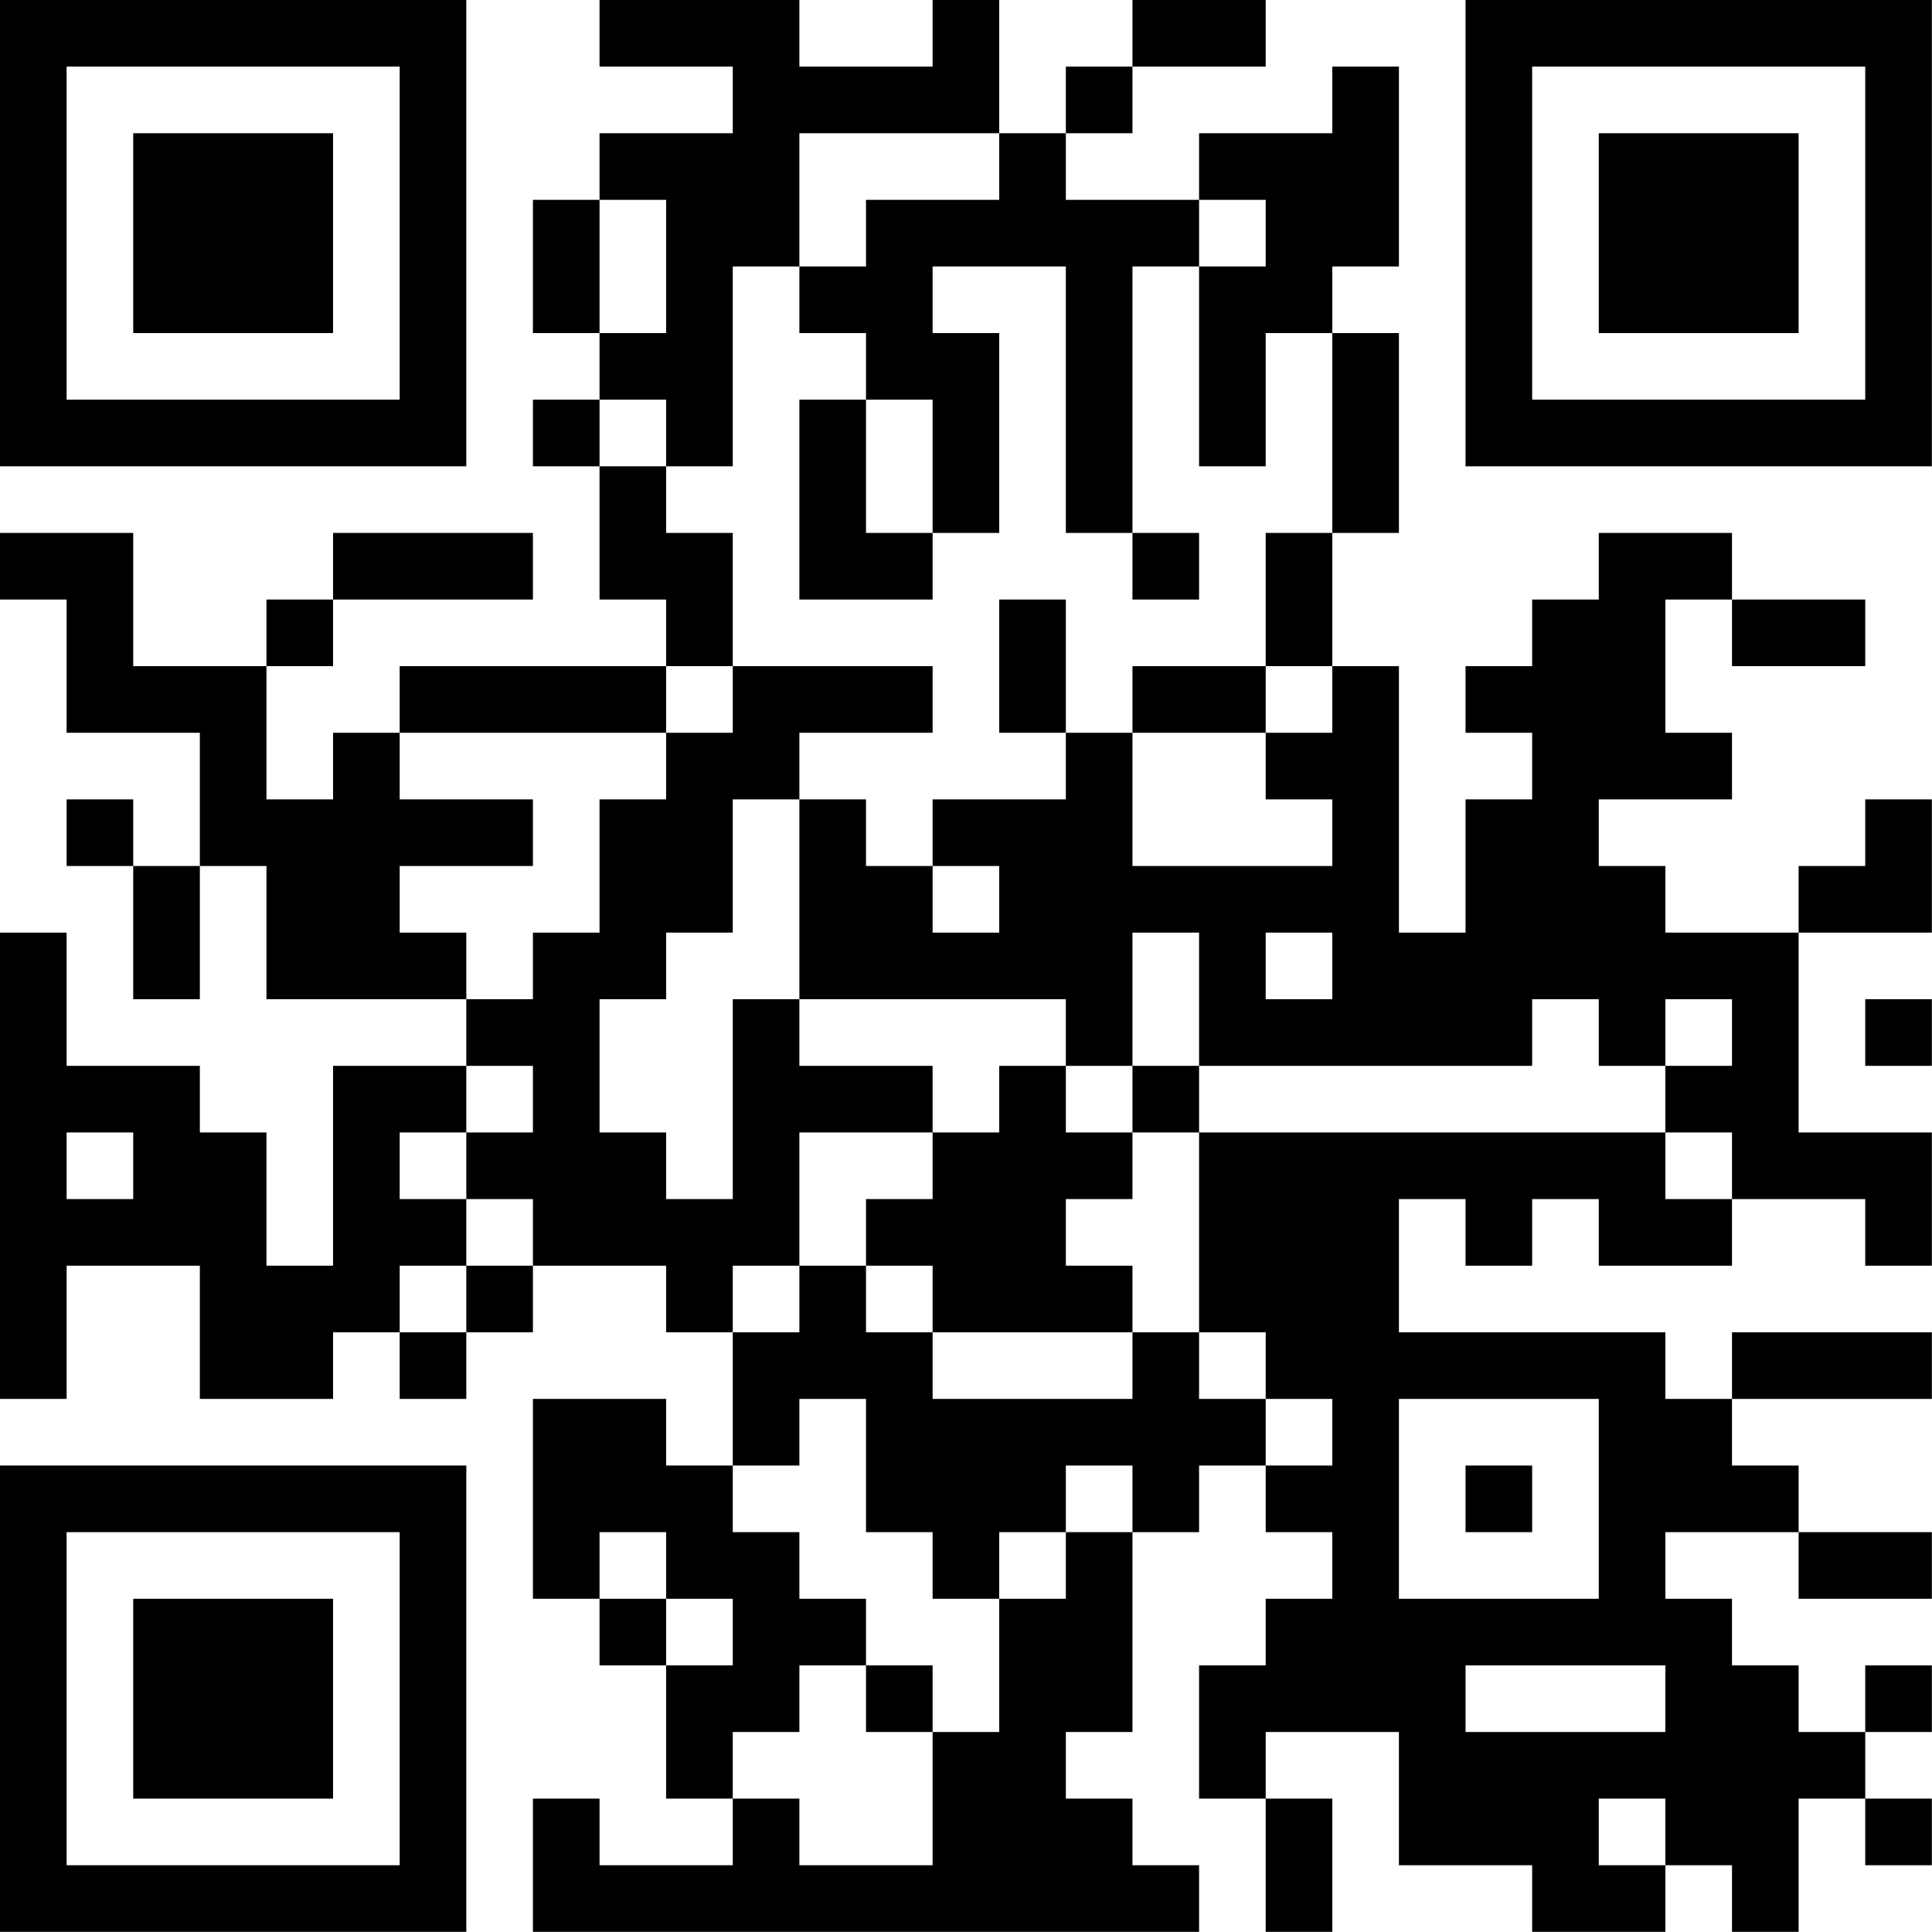
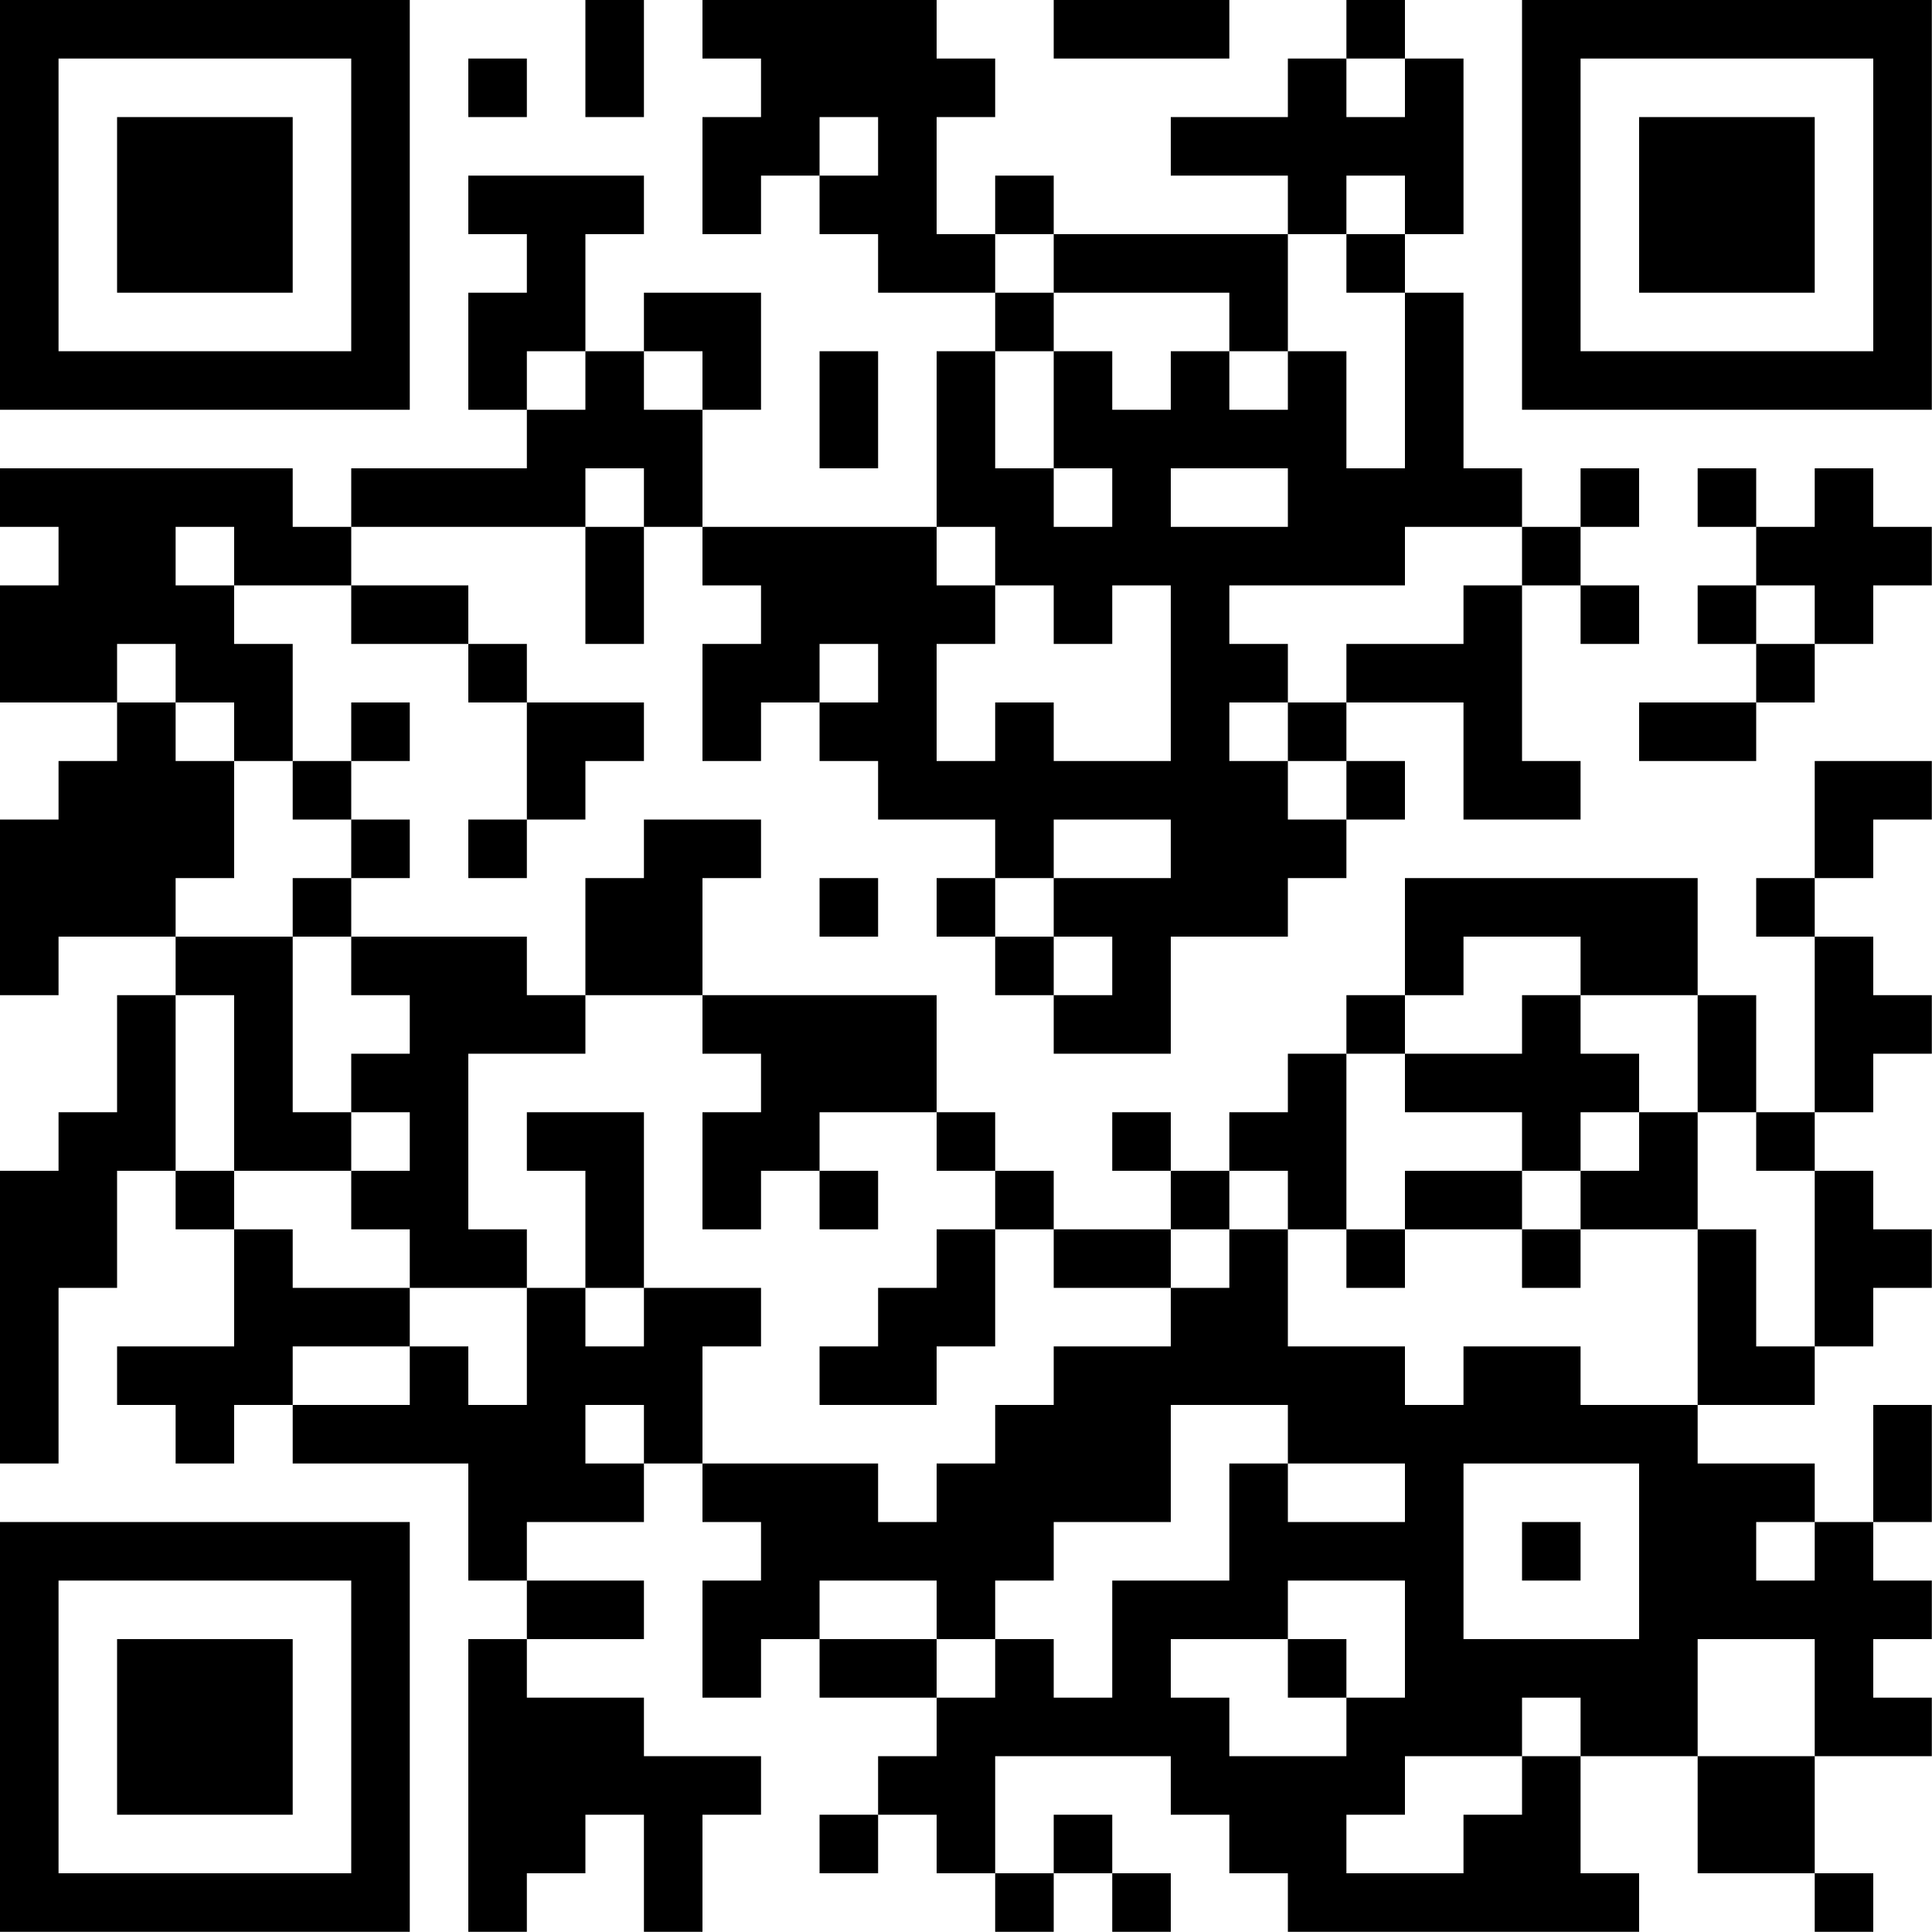
<svg xmlns="http://www.w3.org/2000/svg" version="1.1" width="100" height="100" viewBox="0 0 100 100">
  <rect x="0" y="0" width="100" height="100" fill="#ffffff" />
-   <g transform="scale(3.448)">
+   <g transform="scale(3.03)">
    <g transform="translate(0,0)">
-       <path fill-rule="evenodd" d="M9 0L9 1L11 1L11 2L9 2L9 3L8 3L8 5L9 5L9 6L8 6L8 7L9 7L9 9L10 9L10 10L6 10L6 11L5 11L5 12L4 12L4 10L5 10L5 9L8 9L8 8L5 8L5 9L4 9L4 10L2 10L2 8L0 8L0 9L1 9L1 11L3 11L3 13L2 13L2 12L1 12L1 13L2 13L2 15L3 15L3 13L4 13L4 15L7 15L7 16L5 16L5 19L4 19L4 17L3 17L3 16L1 16L1 14L0 14L0 21L1 21L1 19L3 19L3 21L5 21L5 20L6 20L6 21L7 21L7 20L8 20L8 19L10 19L10 20L11 20L11 22L10 22L10 21L8 21L8 24L9 24L9 25L10 25L10 27L11 27L11 28L9 28L9 27L8 27L8 29L18 29L18 28L17 28L17 27L16 27L16 26L17 26L17 23L18 23L18 22L19 22L19 23L20 23L20 24L19 24L19 25L18 25L18 27L19 27L19 29L20 29L20 27L19 27L19 26L21 26L21 28L23 28L23 29L25 29L25 28L26 28L26 29L27 29L27 27L28 27L28 28L29 28L29 27L28 27L28 26L29 26L29 25L28 25L28 26L27 26L27 25L26 25L26 24L25 24L25 23L27 23L27 24L29 24L29 23L27 23L27 22L26 22L26 21L29 21L29 20L26 20L26 21L25 21L25 20L21 20L21 18L22 18L22 19L23 19L23 18L24 18L24 19L26 19L26 18L28 18L28 19L29 19L29 17L27 17L27 14L29 14L29 12L28 12L28 13L27 13L27 14L25 14L25 13L24 13L24 12L26 12L26 11L25 11L25 9L26 9L26 10L28 10L28 9L26 9L26 8L24 8L24 9L23 9L23 10L22 10L22 11L23 11L23 12L22 12L22 14L21 14L21 10L20 10L20 8L21 8L21 5L20 5L20 4L21 4L21 1L20 1L20 2L18 2L18 3L16 3L16 2L17 2L17 1L19 1L19 0L17 0L17 1L16 1L16 2L15 2L15 0L14 0L14 1L12 1L12 0ZM12 2L12 4L11 4L11 7L10 7L10 6L9 6L9 7L10 7L10 8L11 8L11 10L10 10L10 11L6 11L6 12L8 12L8 13L6 13L6 14L7 14L7 15L8 15L8 14L9 14L9 12L10 12L10 11L11 11L11 10L14 10L14 11L12 11L12 12L11 12L11 14L10 14L10 15L9 15L9 17L10 17L10 18L11 18L11 15L12 15L12 16L14 16L14 17L12 17L12 19L11 19L11 20L12 20L12 19L13 19L13 20L14 20L14 21L17 21L17 20L18 20L18 21L19 21L19 22L20 22L20 21L19 21L19 20L18 20L18 17L25 17L25 18L26 18L26 17L25 17L25 16L26 16L26 15L25 15L25 16L24 16L24 15L23 15L23 16L18 16L18 14L17 14L17 16L16 16L16 15L12 15L12 12L13 12L13 13L14 13L14 14L15 14L15 13L14 13L14 12L16 12L16 11L17 11L17 13L20 13L20 12L19 12L19 11L20 11L20 10L19 10L19 8L20 8L20 5L19 5L19 7L18 7L18 4L19 4L19 3L18 3L18 4L17 4L17 8L16 8L16 4L14 4L14 5L15 5L15 8L14 8L14 6L13 6L13 5L12 5L12 4L13 4L13 3L15 3L15 2ZM9 3L9 5L10 5L10 3ZM12 6L12 9L14 9L14 8L13 8L13 6ZM17 8L17 9L18 9L18 8ZM15 9L15 11L16 11L16 9ZM17 10L17 11L19 11L19 10ZM19 14L19 15L20 15L20 14ZM28 15L28 16L29 16L29 15ZM7 16L7 17L6 17L6 18L7 18L7 19L6 19L6 20L7 20L7 19L8 19L8 18L7 18L7 17L8 17L8 16ZM15 16L15 17L14 17L14 18L13 18L13 19L14 19L14 20L17 20L17 19L16 19L16 18L17 18L17 17L18 17L18 16L17 16L17 17L16 17L16 16ZM1 17L1 18L2 18L2 17ZM12 21L12 22L11 22L11 23L12 23L12 24L13 24L13 25L12 25L12 26L11 26L11 27L12 27L12 28L14 28L14 26L15 26L15 24L16 24L16 23L17 23L17 22L16 22L16 23L15 23L15 24L14 24L14 23L13 23L13 21ZM21 21L21 24L24 24L24 21ZM22 22L22 23L23 23L23 22ZM9 23L9 24L10 24L10 25L11 25L11 24L10 24L10 23ZM13 25L13 26L14 26L14 25ZM22 25L22 26L25 26L25 25ZM24 27L24 28L25 28L25 27ZM0 0L0 7L7 7L7 0ZM1 1L1 6L6 6L6 1ZM2 2L2 5L5 5L5 2ZM22 0L22 7L29 7L29 0ZM23 1L23 6L28 6L28 1ZM24 2L24 5L27 5L27 2ZM0 22L0 29L7 29L7 22ZM1 23L1 28L6 28L6 23ZM2 24L2 27L5 27L5 24Z" fill="#000000" />
+       <path fill-rule="evenodd" d="M10 0L10 2L11 2L11 0ZM12 0L12 1L13 1L13 2L12 2L12 4L13 4L13 3L14 3L14 4L15 4L15 5L17 5L17 6L16 6L16 9L12 9L12 7L13 7L13 5L11 5L11 6L10 6L10 4L11 4L11 3L8 3L8 4L9 4L9 5L8 5L8 7L9 7L9 8L6 8L6 9L5 9L5 8L0 8L0 9L1 9L1 10L0 10L0 12L2 12L2 13L1 13L1 14L0 14L0 17L1 17L1 16L3 16L3 17L2 17L2 19L1 19L1 20L0 20L0 25L1 25L1 22L2 22L2 20L3 20L3 21L4 21L4 23L2 23L2 24L3 24L3 25L4 25L4 24L5 24L5 25L8 25L8 27L9 27L9 28L8 28L8 33L9 33L9 32L10 32L10 31L11 31L11 33L12 33L12 31L13 31L13 30L11 30L11 29L9 29L9 28L11 28L11 27L9 27L9 26L11 26L11 25L12 25L12 26L13 26L13 27L12 27L12 29L13 29L13 28L14 28L14 29L16 29L16 30L15 30L15 31L14 31L14 32L15 32L15 31L16 31L16 32L17 32L17 33L18 33L18 32L19 32L19 33L20 33L20 32L19 32L19 31L18 31L18 32L17 32L17 30L20 30L20 31L21 31L21 32L22 32L22 33L28 33L28 32L27 32L27 30L29 30L29 32L31 32L31 33L32 33L32 32L31 32L31 30L33 30L33 29L32 29L32 28L33 28L33 27L32 27L32 26L33 26L33 24L32 24L32 26L31 26L31 25L29 25L29 24L31 24L31 23L32 23L32 22L33 22L33 21L32 21L32 20L31 20L31 19L32 19L32 18L33 18L33 17L32 17L32 16L31 16L31 15L32 15L32 14L33 14L33 13L31 13L31 15L30 15L30 16L31 16L31 19L30 19L30 17L29 17L29 15L24 15L24 17L23 17L23 18L22 18L22 19L21 19L21 20L20 20L20 19L19 19L19 20L20 20L20 21L18 21L18 20L17 20L17 19L16 19L16 17L12 17L12 15L13 15L13 14L11 14L11 15L10 15L10 17L9 17L9 16L6 16L6 15L7 15L7 14L6 14L6 13L7 13L7 12L6 12L6 13L5 13L5 11L4 11L4 10L6 10L6 11L8 11L8 12L9 12L9 14L8 14L8 15L9 15L9 14L10 14L10 13L11 13L11 12L9 12L9 11L8 11L8 10L6 10L6 9L10 9L10 11L11 11L11 9L12 9L12 10L13 10L13 11L12 11L12 13L13 13L13 12L14 12L14 13L15 13L15 14L17 14L17 15L16 15L16 16L17 16L17 17L18 17L18 18L20 18L20 16L22 16L22 15L23 15L23 14L24 14L24 13L23 13L23 12L25 12L25 14L27 14L27 13L26 13L26 10L27 10L27 11L28 11L28 10L27 10L27 9L28 9L28 8L27 8L27 9L26 9L26 8L25 8L25 5L24 5L24 4L25 4L25 1L24 1L24 0L23 0L23 1L22 1L22 2L20 2L20 3L22 3L22 4L18 4L18 3L17 3L17 4L16 4L16 2L17 2L17 1L16 1L16 0ZM18 0L18 1L21 1L21 0ZM8 1L8 2L9 2L9 1ZM23 1L23 2L24 2L24 1ZM14 2L14 3L15 3L15 2ZM23 3L23 4L22 4L22 6L21 6L21 5L18 5L18 4L17 4L17 5L18 5L18 6L17 6L17 8L18 8L18 9L19 9L19 8L18 8L18 6L19 6L19 7L20 7L20 6L21 6L21 7L22 7L22 6L23 6L23 8L24 8L24 5L23 5L23 4L24 4L24 3ZM9 6L9 7L10 7L10 6ZM11 6L11 7L12 7L12 6ZM14 6L14 8L15 8L15 6ZM10 8L10 9L11 9L11 8ZM20 8L20 9L22 9L22 8ZM29 8L29 9L30 9L30 10L29 10L29 11L30 11L30 12L28 12L28 13L30 13L30 12L31 12L31 11L32 11L32 10L33 10L33 9L32 9L32 8L31 8L31 9L30 9L30 8ZM3 9L3 10L4 10L4 9ZM16 9L16 10L17 10L17 11L16 11L16 13L17 13L17 12L18 12L18 13L20 13L20 10L19 10L19 11L18 11L18 10L17 10L17 9ZM24 9L24 10L21 10L21 11L22 11L22 12L21 12L21 13L22 13L22 14L23 14L23 13L22 13L22 12L23 12L23 11L25 11L25 10L26 10L26 9ZM30 10L30 11L31 11L31 10ZM2 11L2 12L3 12L3 13L4 13L4 15L3 15L3 16L5 16L5 19L6 19L6 20L4 20L4 17L3 17L3 20L4 20L4 21L5 21L5 22L7 22L7 23L5 23L5 24L7 24L7 23L8 23L8 24L9 24L9 22L10 22L10 23L11 23L11 22L13 22L13 23L12 23L12 25L15 25L15 26L16 26L16 25L17 25L17 24L18 24L18 23L20 23L20 22L21 22L21 21L22 21L22 23L24 23L24 24L25 24L25 23L27 23L27 24L29 24L29 21L30 21L30 23L31 23L31 20L30 20L30 19L29 19L29 17L27 17L27 16L25 16L25 17L24 17L24 18L23 18L23 21L22 21L22 20L21 20L21 21L20 21L20 22L18 22L18 21L17 21L17 20L16 20L16 19L14 19L14 20L13 20L13 21L12 21L12 19L13 19L13 18L12 18L12 17L10 17L10 18L8 18L8 21L9 21L9 22L7 22L7 21L6 21L6 20L7 20L7 19L6 19L6 18L7 18L7 17L6 17L6 16L5 16L5 15L6 15L6 14L5 14L5 13L4 13L4 12L3 12L3 11ZM14 11L14 12L15 12L15 11ZM18 14L18 15L17 15L17 16L18 16L18 17L19 17L19 16L18 16L18 15L20 15L20 14ZM14 15L14 16L15 16L15 15ZM26 17L26 18L24 18L24 19L26 19L26 20L24 20L24 21L23 21L23 22L24 22L24 21L26 21L26 22L27 22L27 21L29 21L29 19L28 19L28 18L27 18L27 17ZM9 19L9 20L10 20L10 22L11 22L11 19ZM27 19L27 20L26 20L26 21L27 21L27 20L28 20L28 19ZM14 20L14 21L15 21L15 20ZM16 21L16 22L15 22L15 23L14 23L14 24L16 24L16 23L17 23L17 21ZM10 24L10 25L11 25L11 24ZM20 24L20 26L18 26L18 27L17 27L17 28L16 28L16 27L14 27L14 28L16 28L16 29L17 29L17 28L18 28L18 29L19 29L19 27L21 27L21 25L22 25L22 26L24 26L24 25L22 25L22 24ZM25 25L25 28L28 28L28 25ZM26 26L26 27L27 27L27 26ZM30 26L30 27L31 27L31 26ZM22 27L22 28L20 28L20 29L21 29L21 30L23 30L23 29L24 29L24 27ZM22 28L22 29L23 29L23 28ZM29 28L29 30L31 30L31 28ZM26 29L26 30L24 30L24 31L23 31L23 32L25 32L25 31L26 31L26 30L27 30L27 29ZM0 0L0 7L7 7L7 0ZM1 1L1 6L6 6L6 1ZM2 2L2 5L5 5L5 2ZM26 0L26 7L33 7L33 0ZM27 1L27 6L32 6L32 1ZM28 2L28 5L31 5L31 2ZM0 26L0 33L7 33L7 26ZM1 27L1 32L6 32L6 27ZM2 28L2 31L5 31L5 28Z" fill="#000000" />
    </g>
  </g>
</svg>
